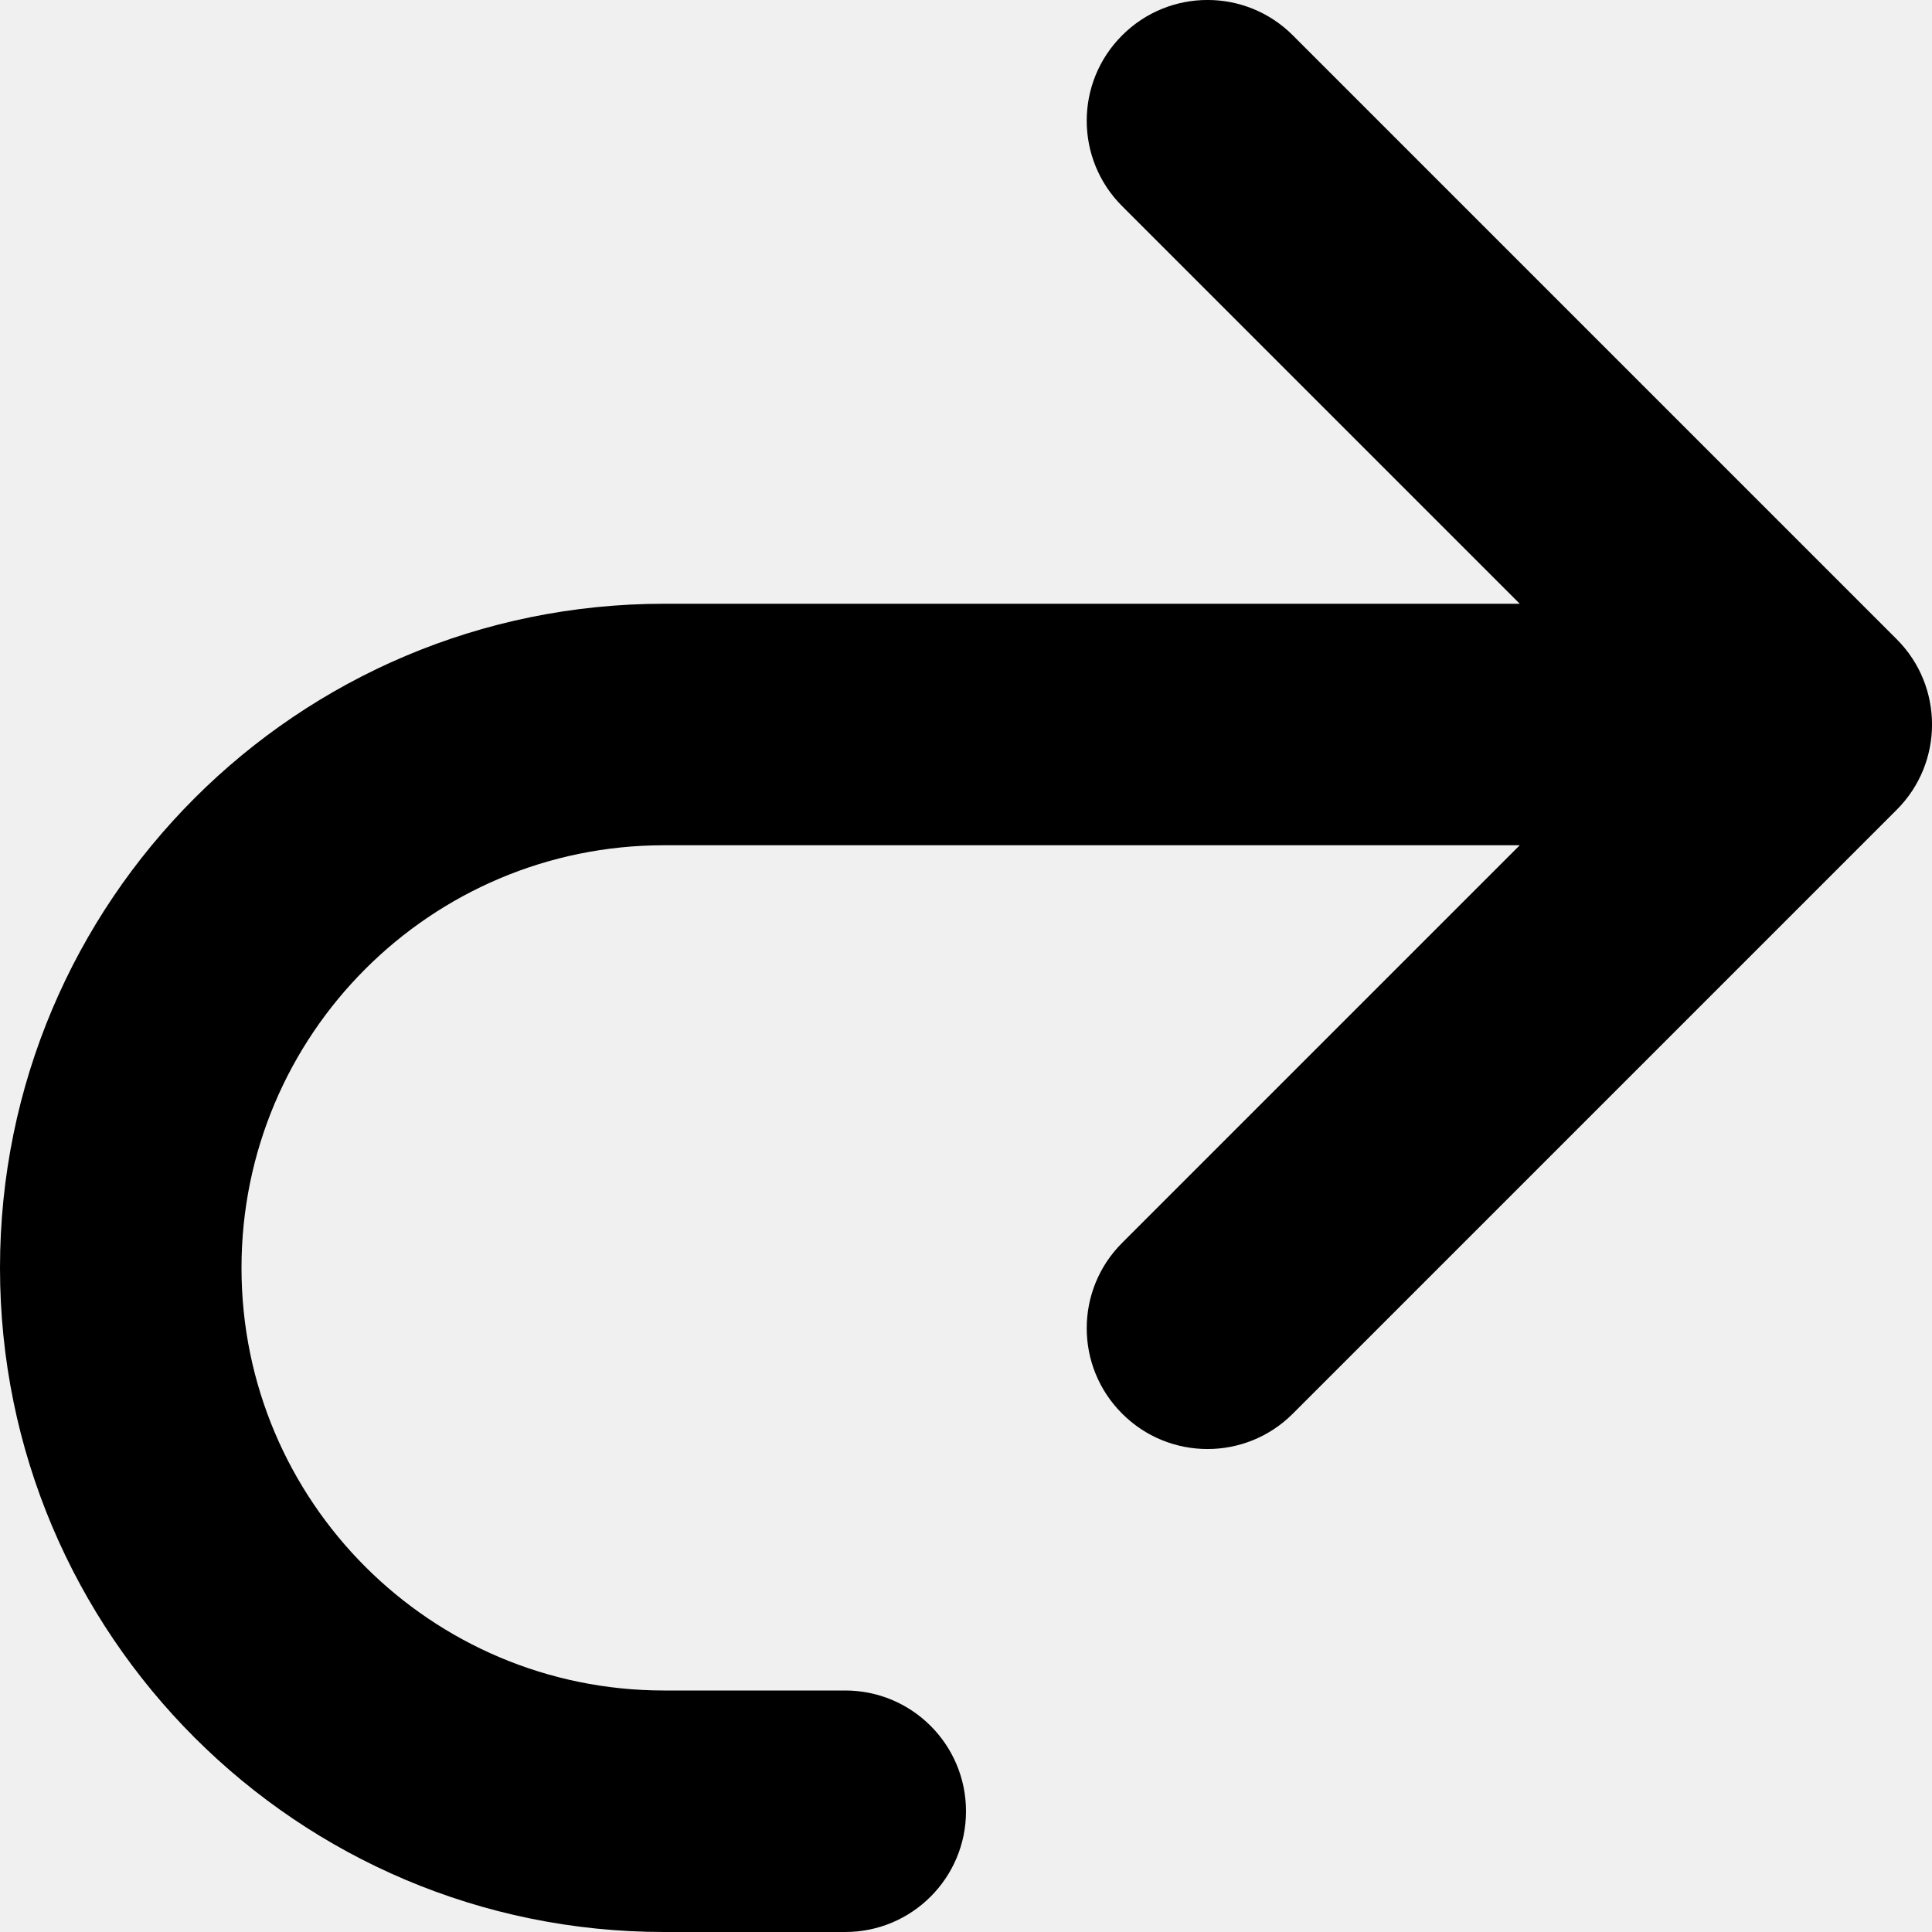
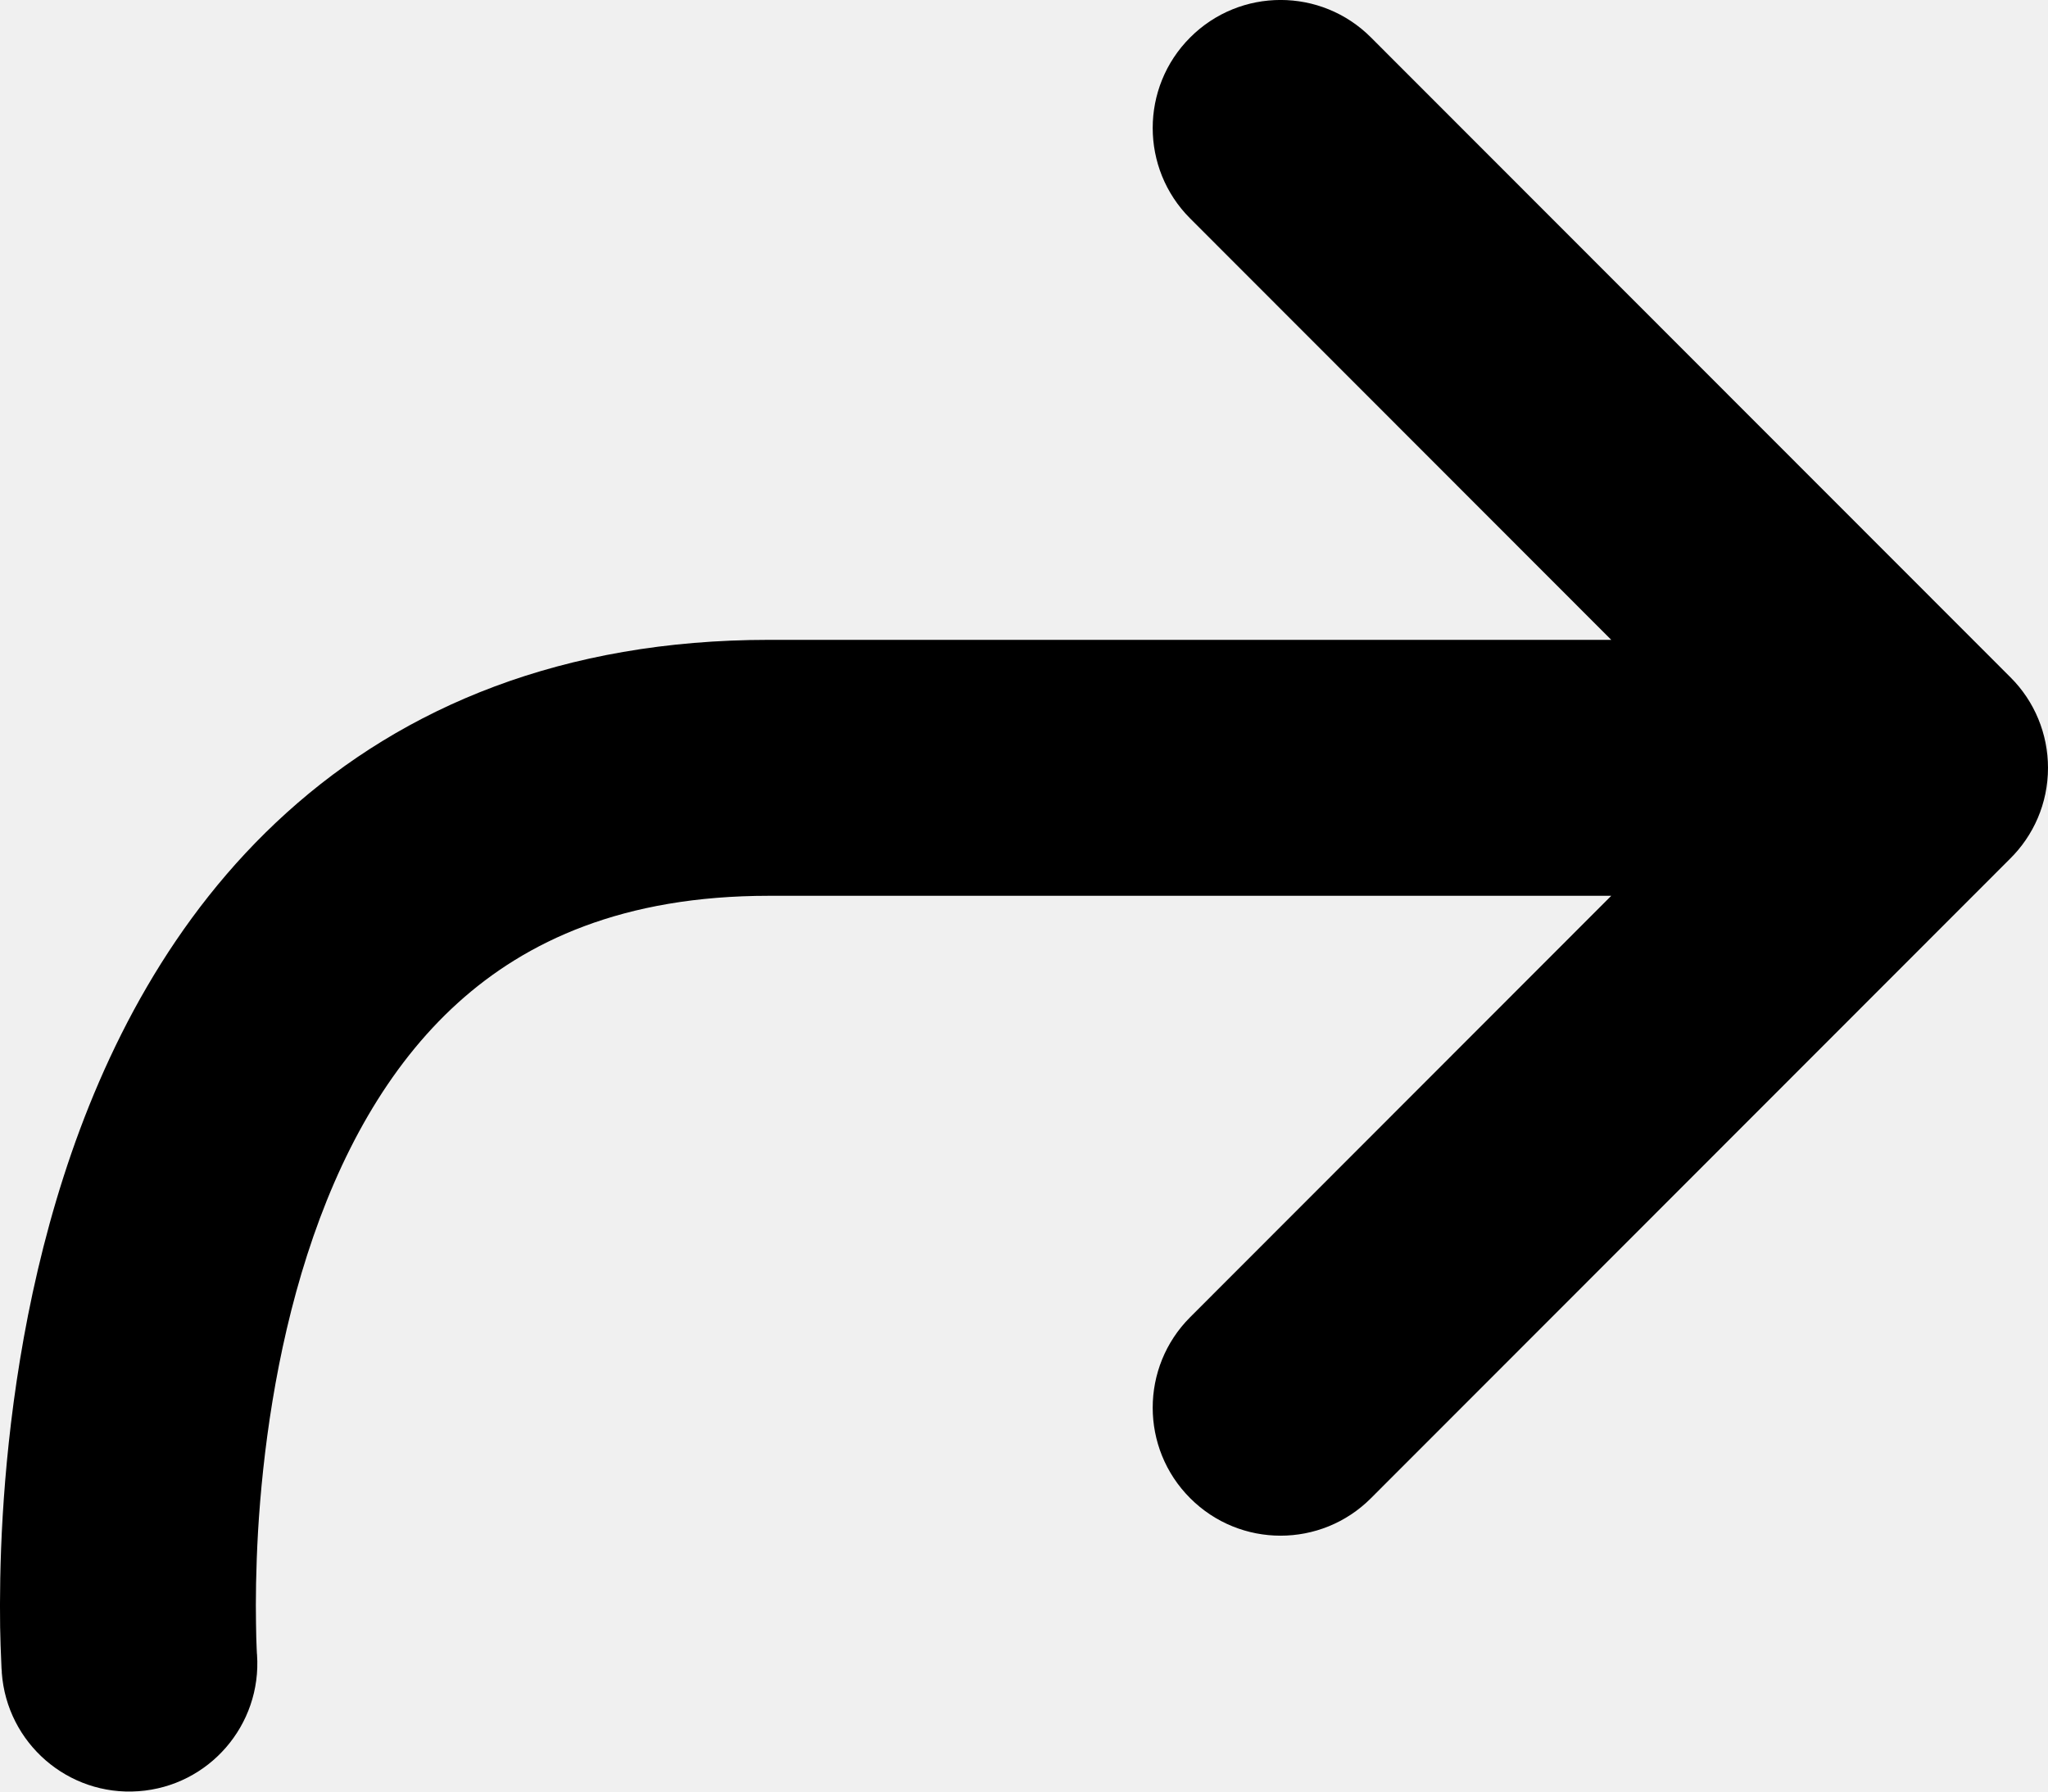
- <svg xmlns="http://www.w3.org/2000/svg" width="16" height="16" viewBox="0 0 16 16" fill="none">
-   <g clip-path="url(#clip0)">
-     <path d="M15.707 6.707C16.098 6.317 16.098 5.683 15.707 5.293L10.707 0.293C10.317 -0.098 9.683 -0.098 9.293 0.293C8.902 0.683 8.902 1.317 9.293 1.707L12.586 5H5.5C2.462 5 0 7.462 0 10.5C0 13.538 2.462 16 5.5 16H7C7.552 16 8 15.552 8 15C8 14.448 7.552 14 7 14H5.5C3.567 14 2 12.433 2 10.5C2 8.567 3.567 7 5.5 7H12.586L9.293 10.293C8.902 10.683 8.902 11.317 9.293 11.707C9.683 12.098 10.317 12.098 10.707 11.707L15.707 6.707Z" fill="black" />
-   </g>
-   <defs>
-     <clipPath id="clip0">
-       <rect width="16" height="16" fill="white" />
-     </clipPath>
-   </defs>
+ <svg width="16" height="14" viewBox="0 0 16 14">
+   <path d="M9.298 1.707C8.908 1.317 8.908 0.683 9.298 0.293C9.688 -0.098 10.321 -0.098 10.711 0.293L15.707 5.293C15.895 5.48 16 5.735 16 6C16 6 16 6 16 6C16 6.279 15.886 6.531 15.702 6.712L10.711 11.707C10.321 12.098 9.688 12.098 9.298 11.707C8.908 11.317 8.908 10.683 9.298 10.293L12.588 7L6.007 7C4.866 7 4.11 7.355 3.578 7.836C3.025 8.336 2.648 9.034 2.4 9.806C2.153 10.575 2.052 11.361 2.016 11.966C1.999 12.265 1.997 12.513 2 12.684C2.001 12.769 2.003 12.834 2.005 12.876C2.006 12.897 2.007 12.912 2.007 12.921L2.008 12.929L2.008 12.93C2.046 13.48 1.632 13.958 1.082 13.997C0.532 14.037 0.054 13.622 0.014 13.071L1.011 13C0.014 13.071 0.014 13.072 0.014 13.071L0.014 13.069L0.014 13.067L0.014 13.06L0.012 13.039C0.011 13.021 0.01 12.997 0.009 12.966C0.006 12.906 0.003 12.821 0.001 12.714C-0.002 12.502 0 12.203 0.021 11.847C0.063 11.139 0.182 10.175 0.497 9.194C0.811 8.216 1.339 7.164 2.238 6.352C3.158 5.52 4.4 5 6.007 5L12.588 5L9.298 1.707Z" />
</svg>
